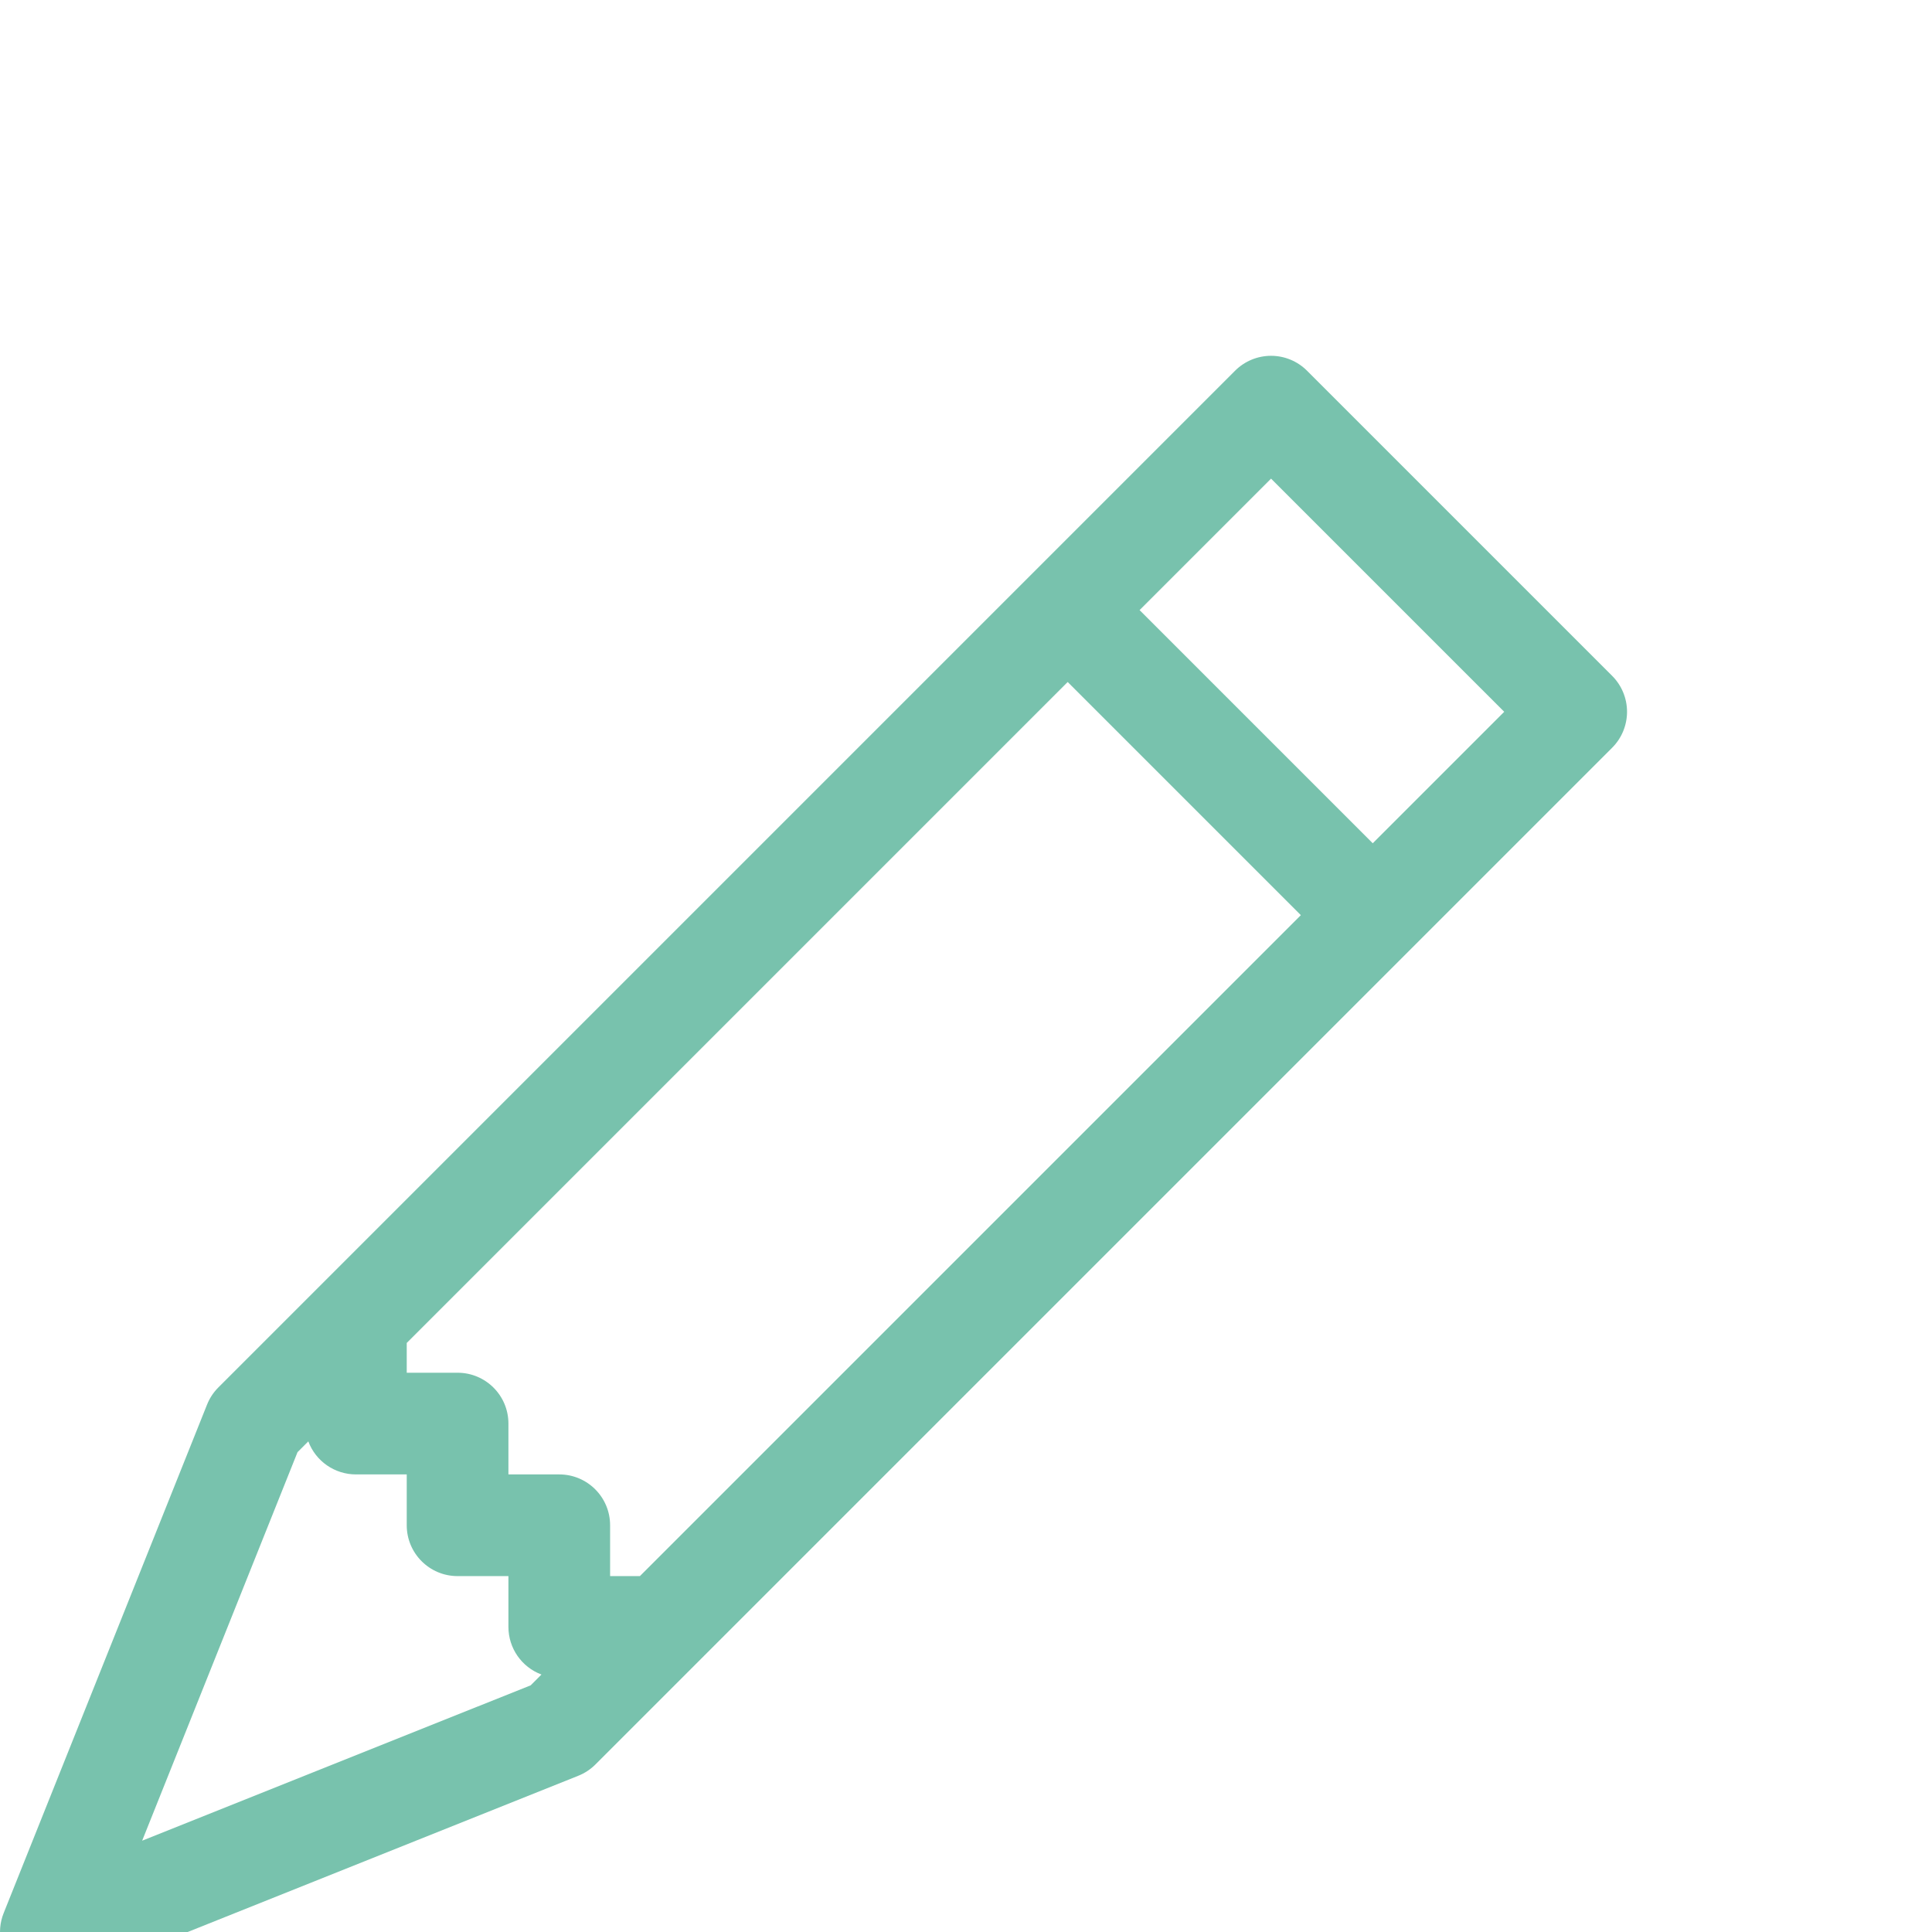
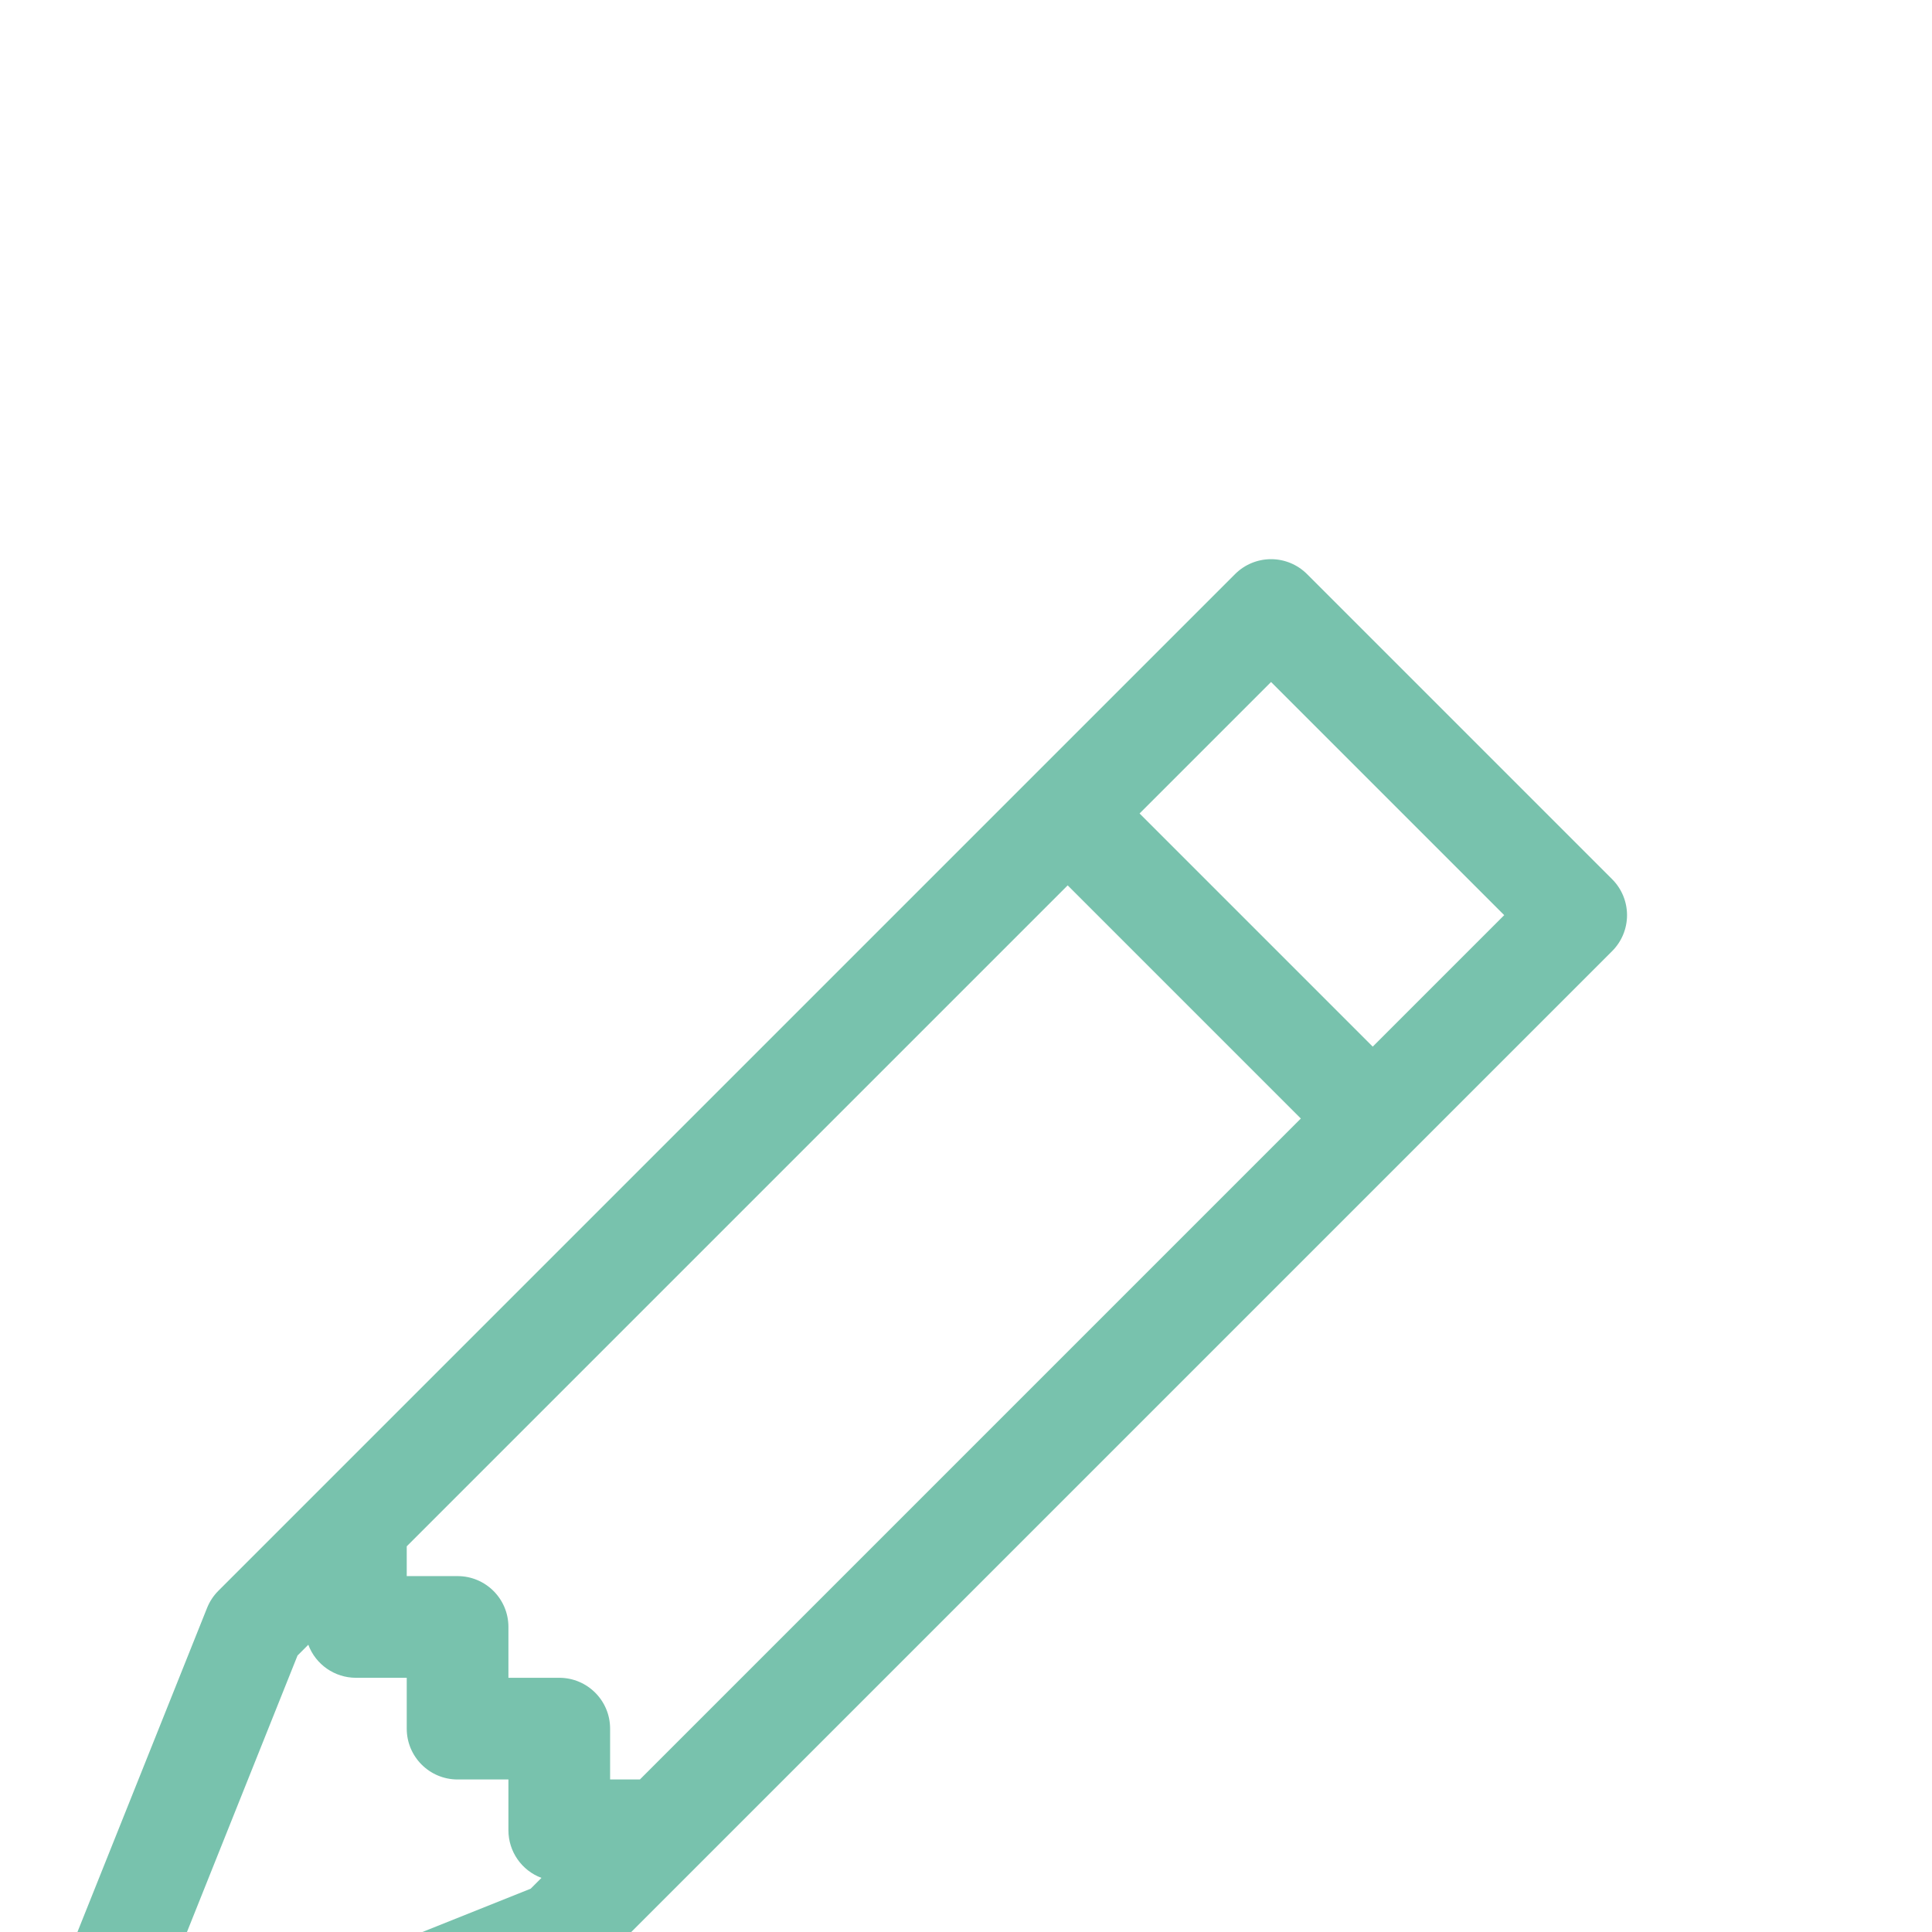
- <svg xmlns="http://www.w3.org/2000/svg" width="16" height="16" fill="#78C2AD" class="bi bi-pencil" viewBox="0 0 19 12">
+ <svg xmlns="http://www.w3.org/2000/svg" width="16" height="16" fill="#78C2AD" class="bi bi-pencil" viewBox="0 0 19 8">
  <path d="M12.146.146a.5.5 0 0 1 .708 0l3 3a.5.5 0 0 1 0 .708l-10 10a.5.5 0 0 1-.168.11l-5 2a.5.5 0 0 1-.65-.65l2-5a.5.5 0 0 1 .11-.168l10-10zM11.207 2.5L13.5 4.793 14.793 3.5 12.5 1.207 11.207 2.5zm1.586 3L10.5 3.207 4 9.707V10h.5a.5.5 0 0 1 .5.5v.5h.5a.5.5 0 0 1 .5.5v.5h.293l6.5-6.5zm-9.761 5.175l-.106.106-1.528 3.821 3.821-1.528.106-.106A.5.5 0 0 1 5 12.5V12h-.5a.5.5 0 0 1-.5-.5V11h-.5a.5.5 0 0 1-.468-.325z" />
</svg>
